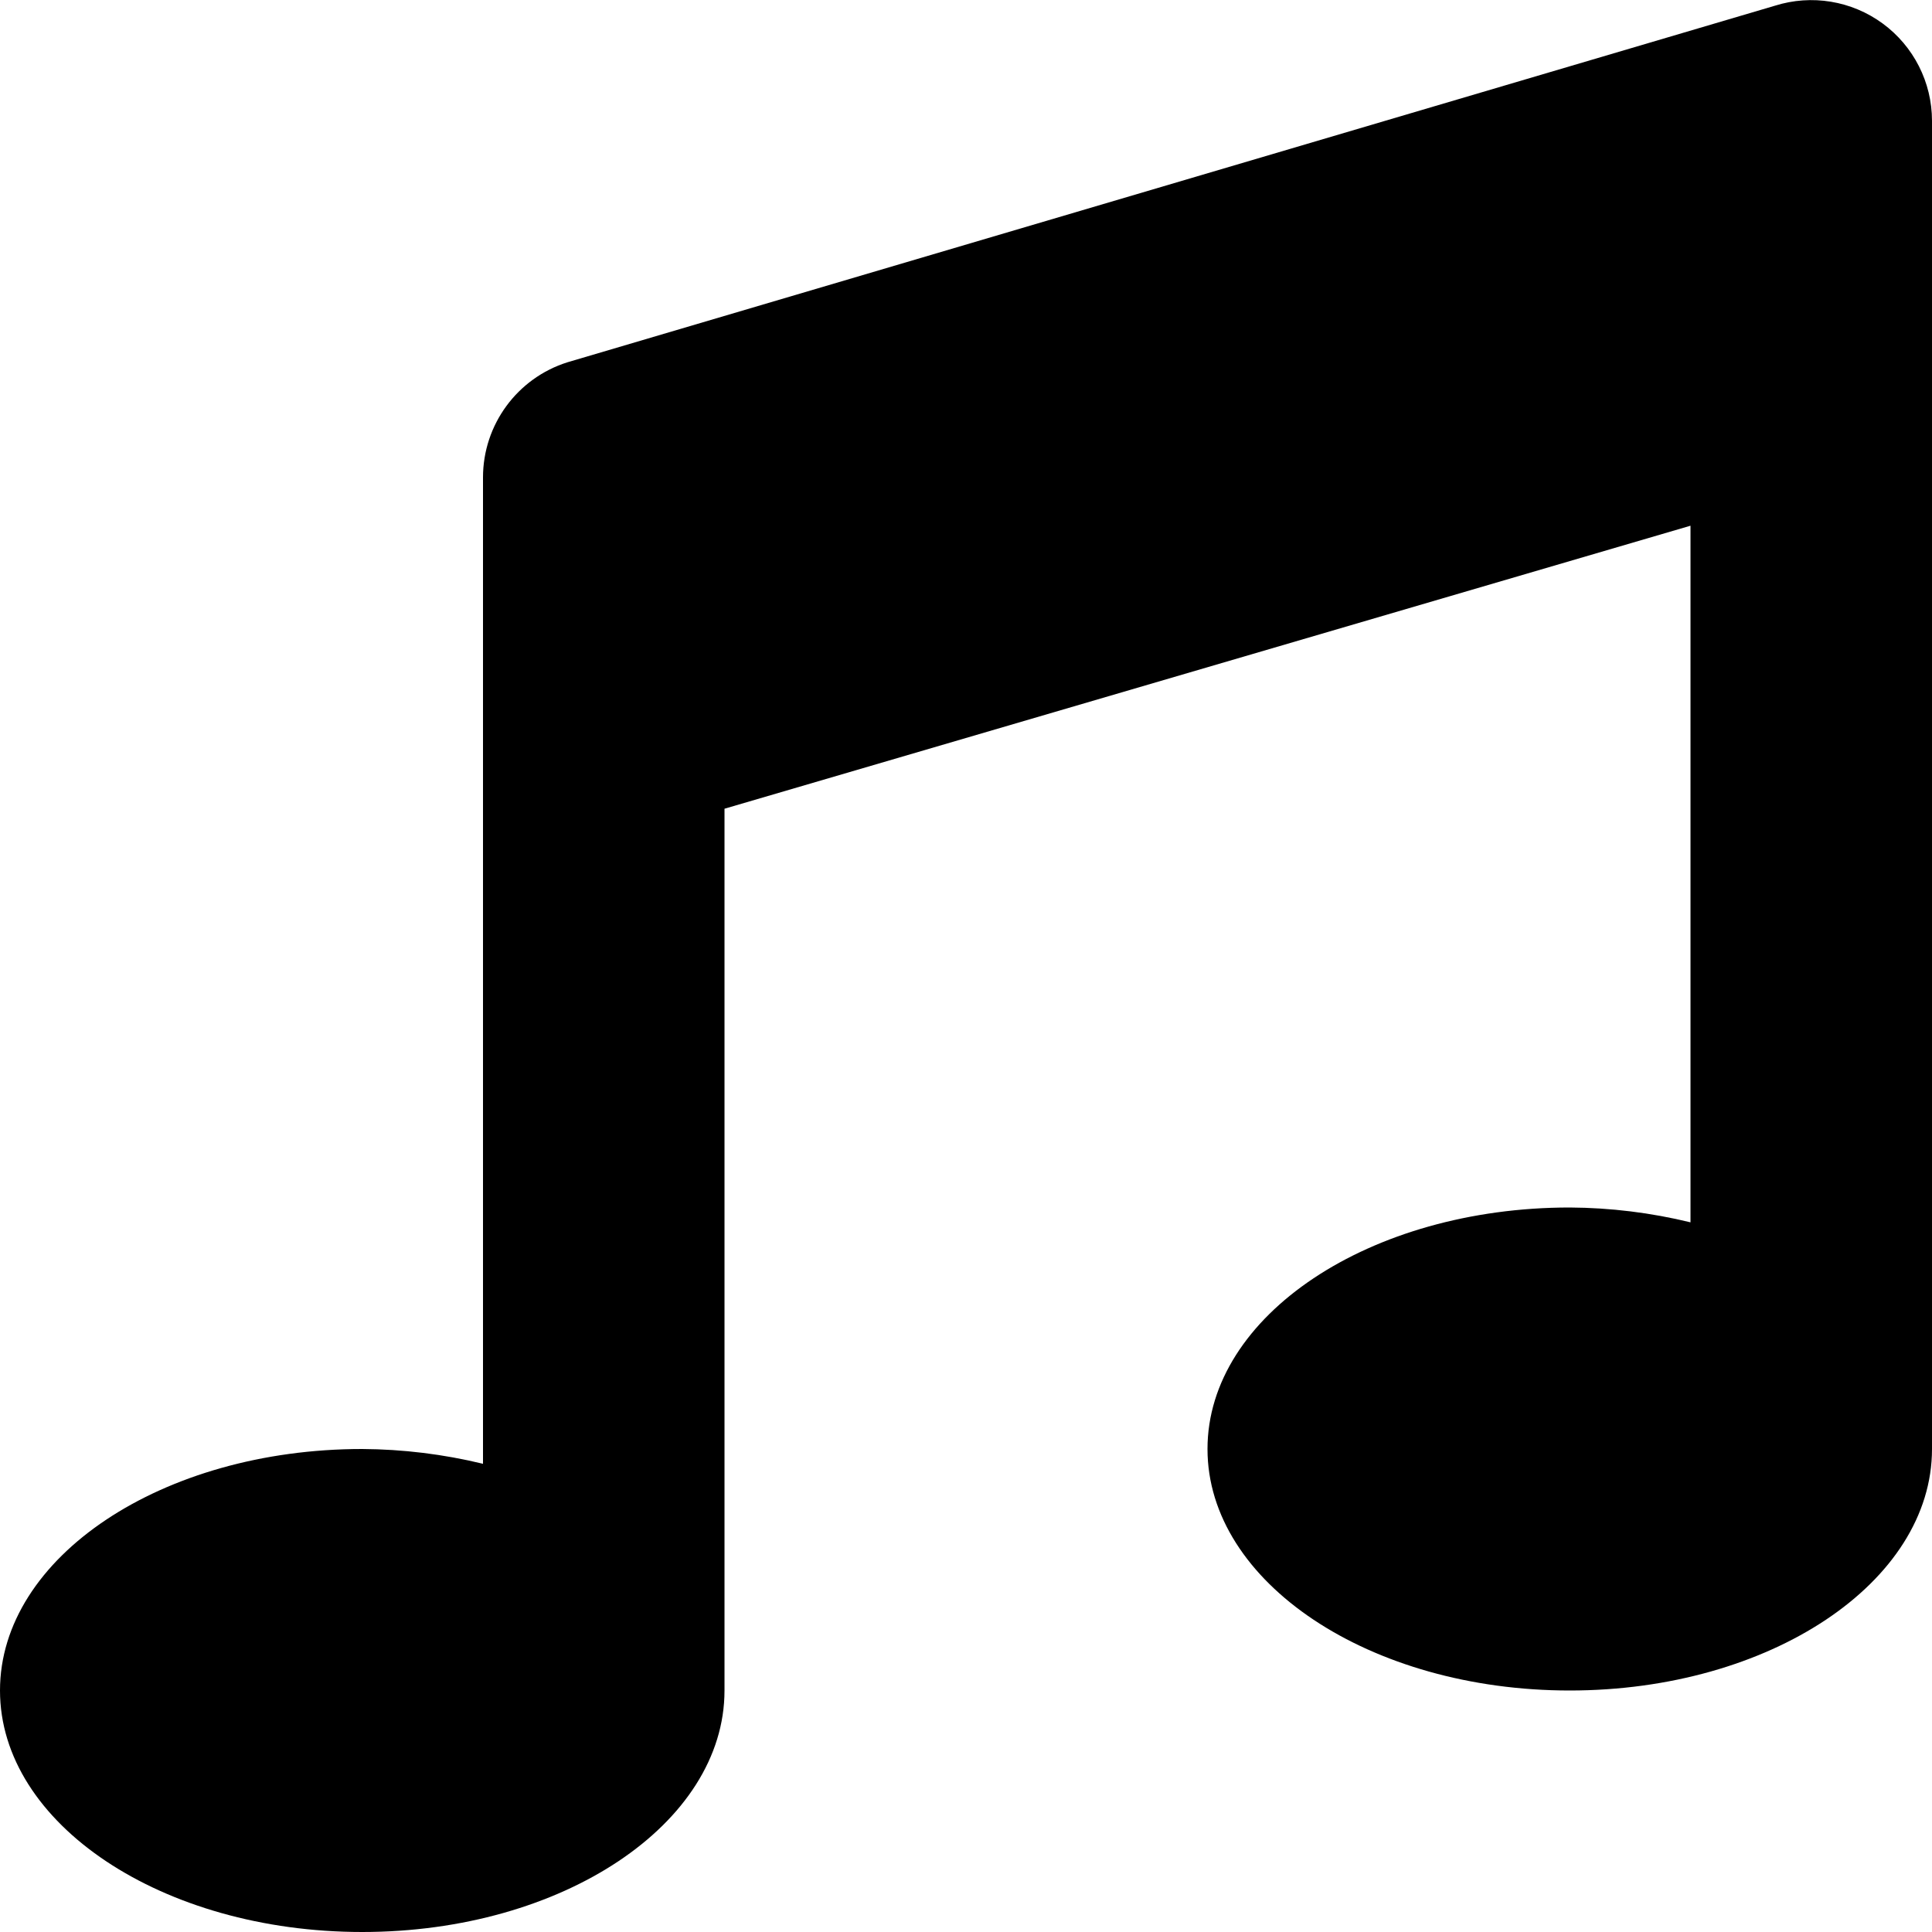
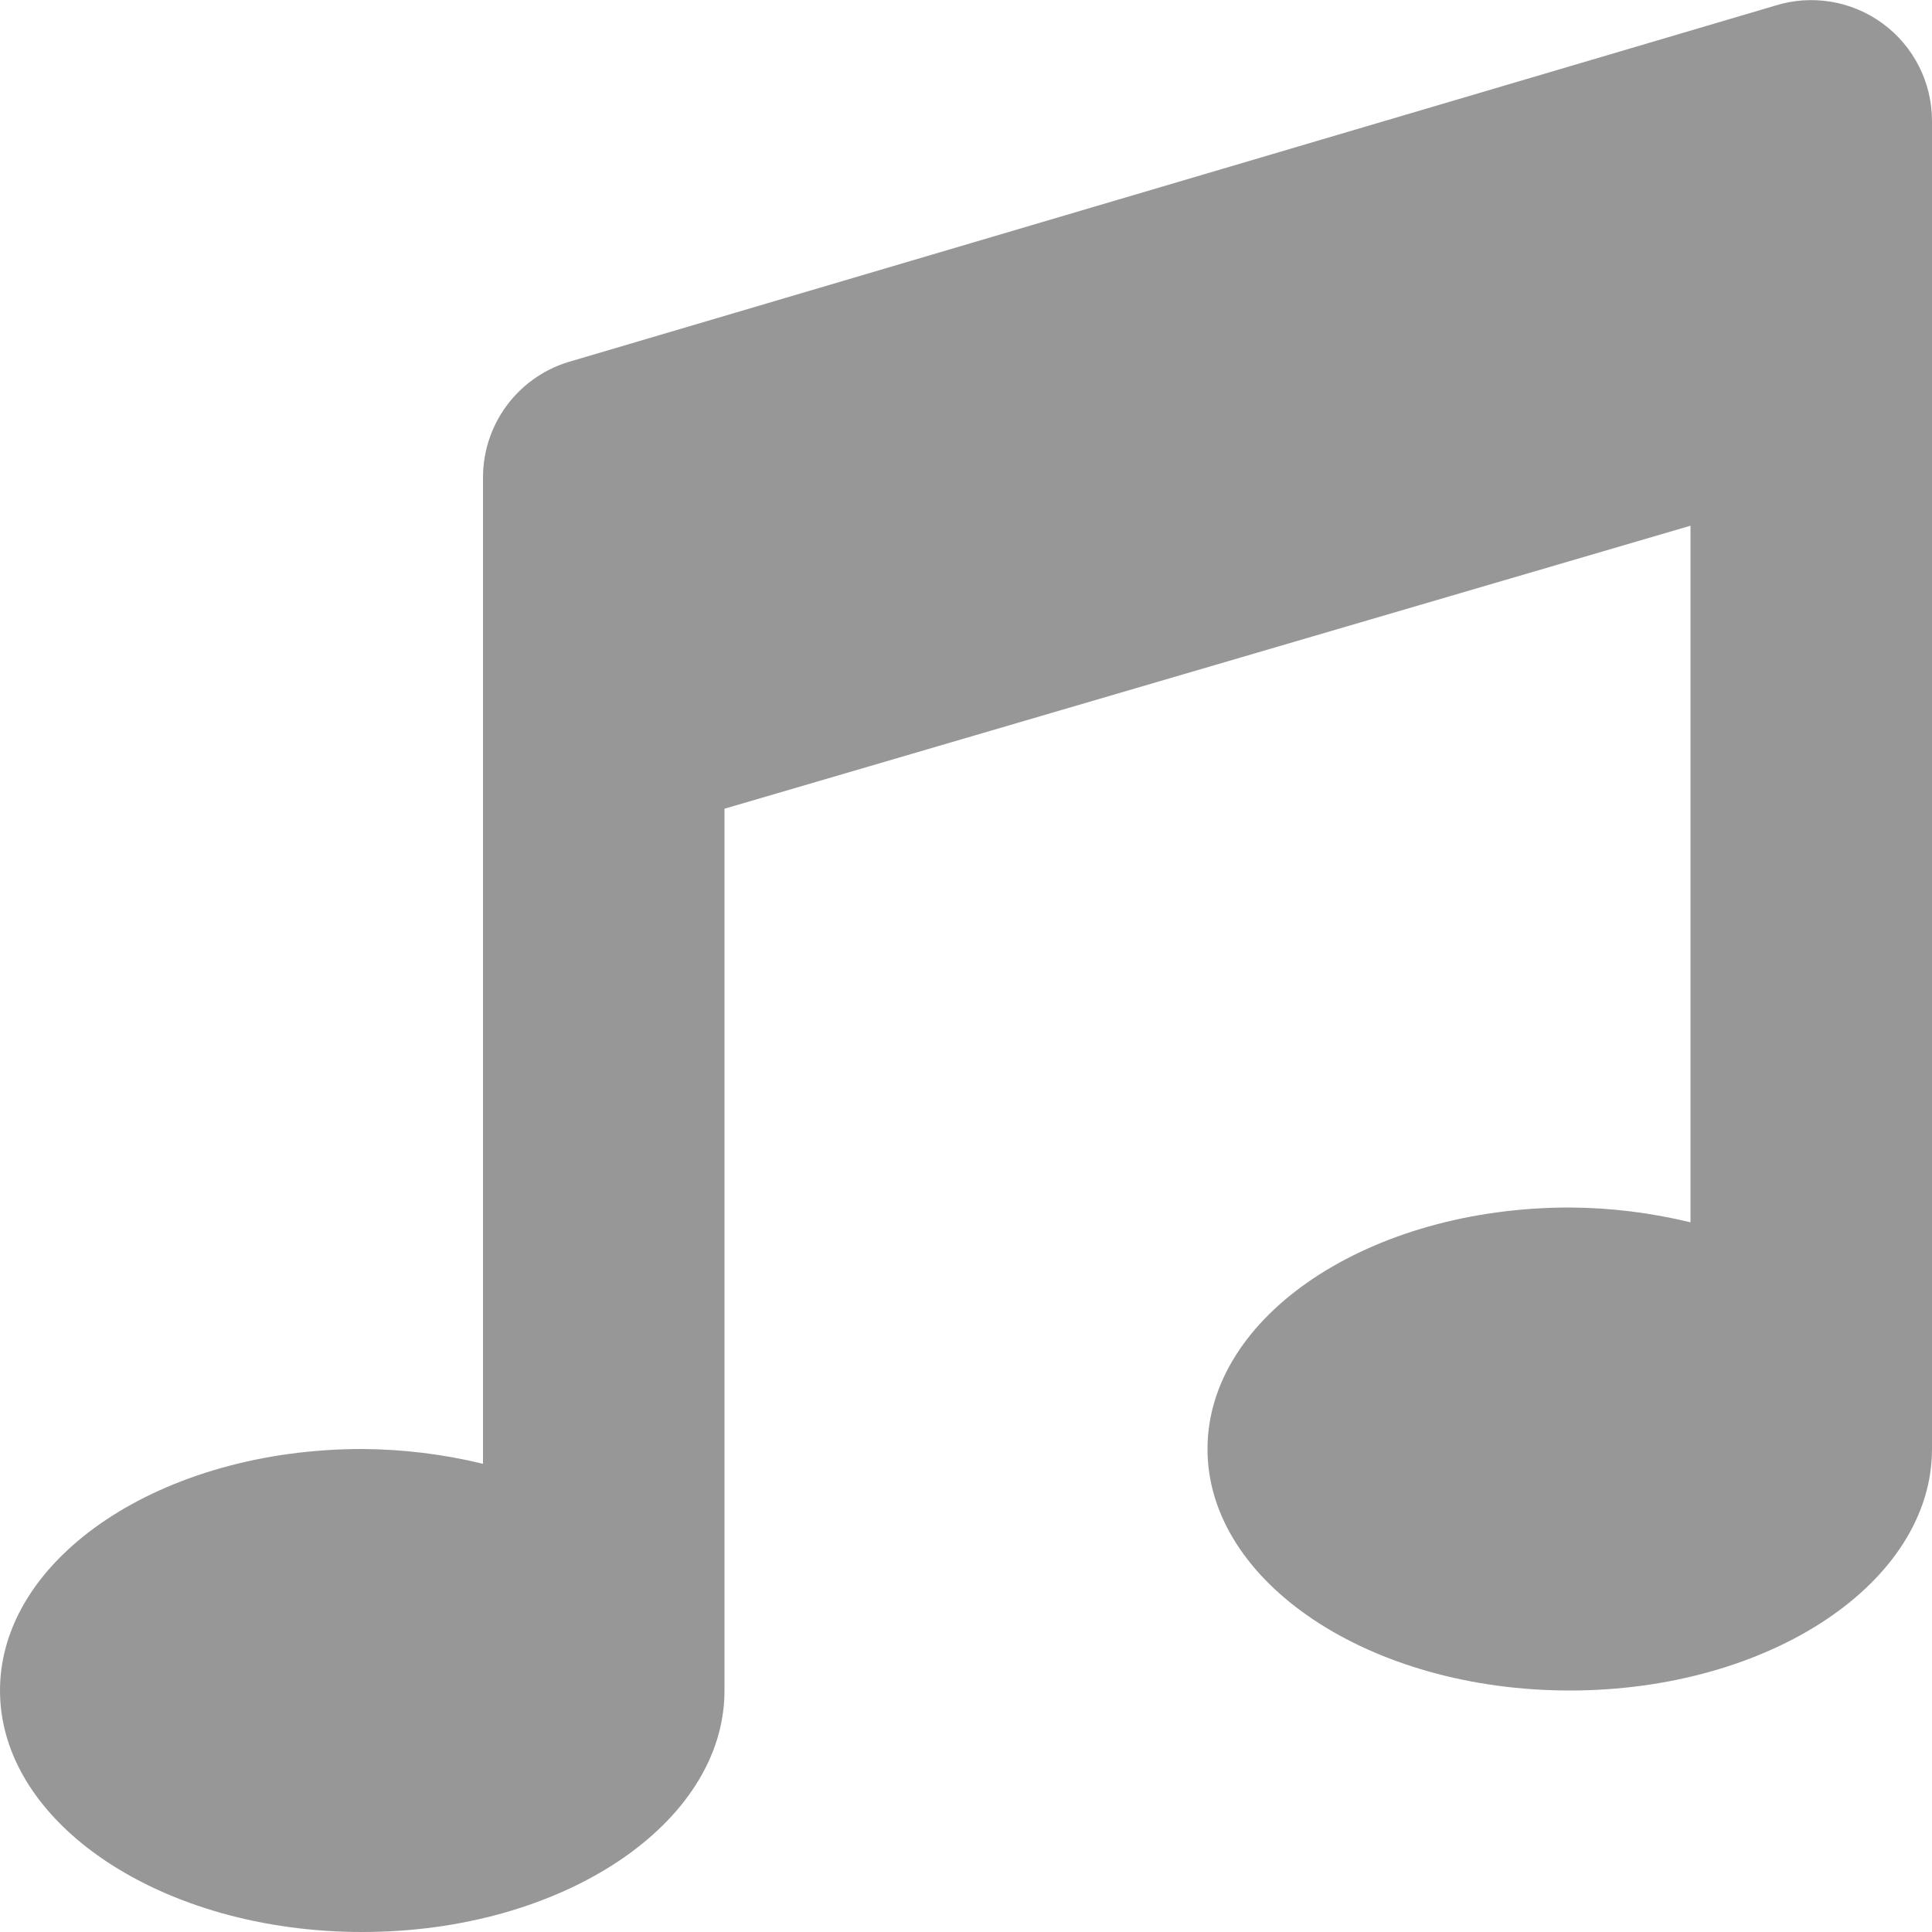
<svg xmlns="http://www.w3.org/2000/svg" aria-hidden="true" focusable="false" data-prefix="fas" data-icon="music" class="svg-inline--fa fa-music fa-w-16" role="img" viewBox="0 0 512 512">
-   <path fill="currentColor" d="M470.38 1.51L150.41 96A32 32 0 0 0 128 126.51v261.41A139 139 0 0 0 96 384c-53 0-96 28.66-96 64s43 64 96 64 96-28.66 96-64V214.32l256-75v184.61a138.4 138.4 0 0 0-32-3.93c-53 0-96 28.66-96 64s43 64 96 64 96-28.65 96-64V32a32 32 0 0 0-41.62-30.49z" />
+   <path fill="#979797" d="M470.38 1.51L150.41 96A32 32 0 0 0 128 126.51v261.41A139 139 0 0 0 96 384c-53 0-96 28.66-96 64s43 64 96 64 96-28.66 96-64V214.32l256-75v184.61a138.4 138.4 0 0 0-32-3.93c-53 0-96 28.66-96 64s43 64 96 64 96-28.65 96-64V32a32 32 0 0 0-41.62-30.49z" />
</svg>
